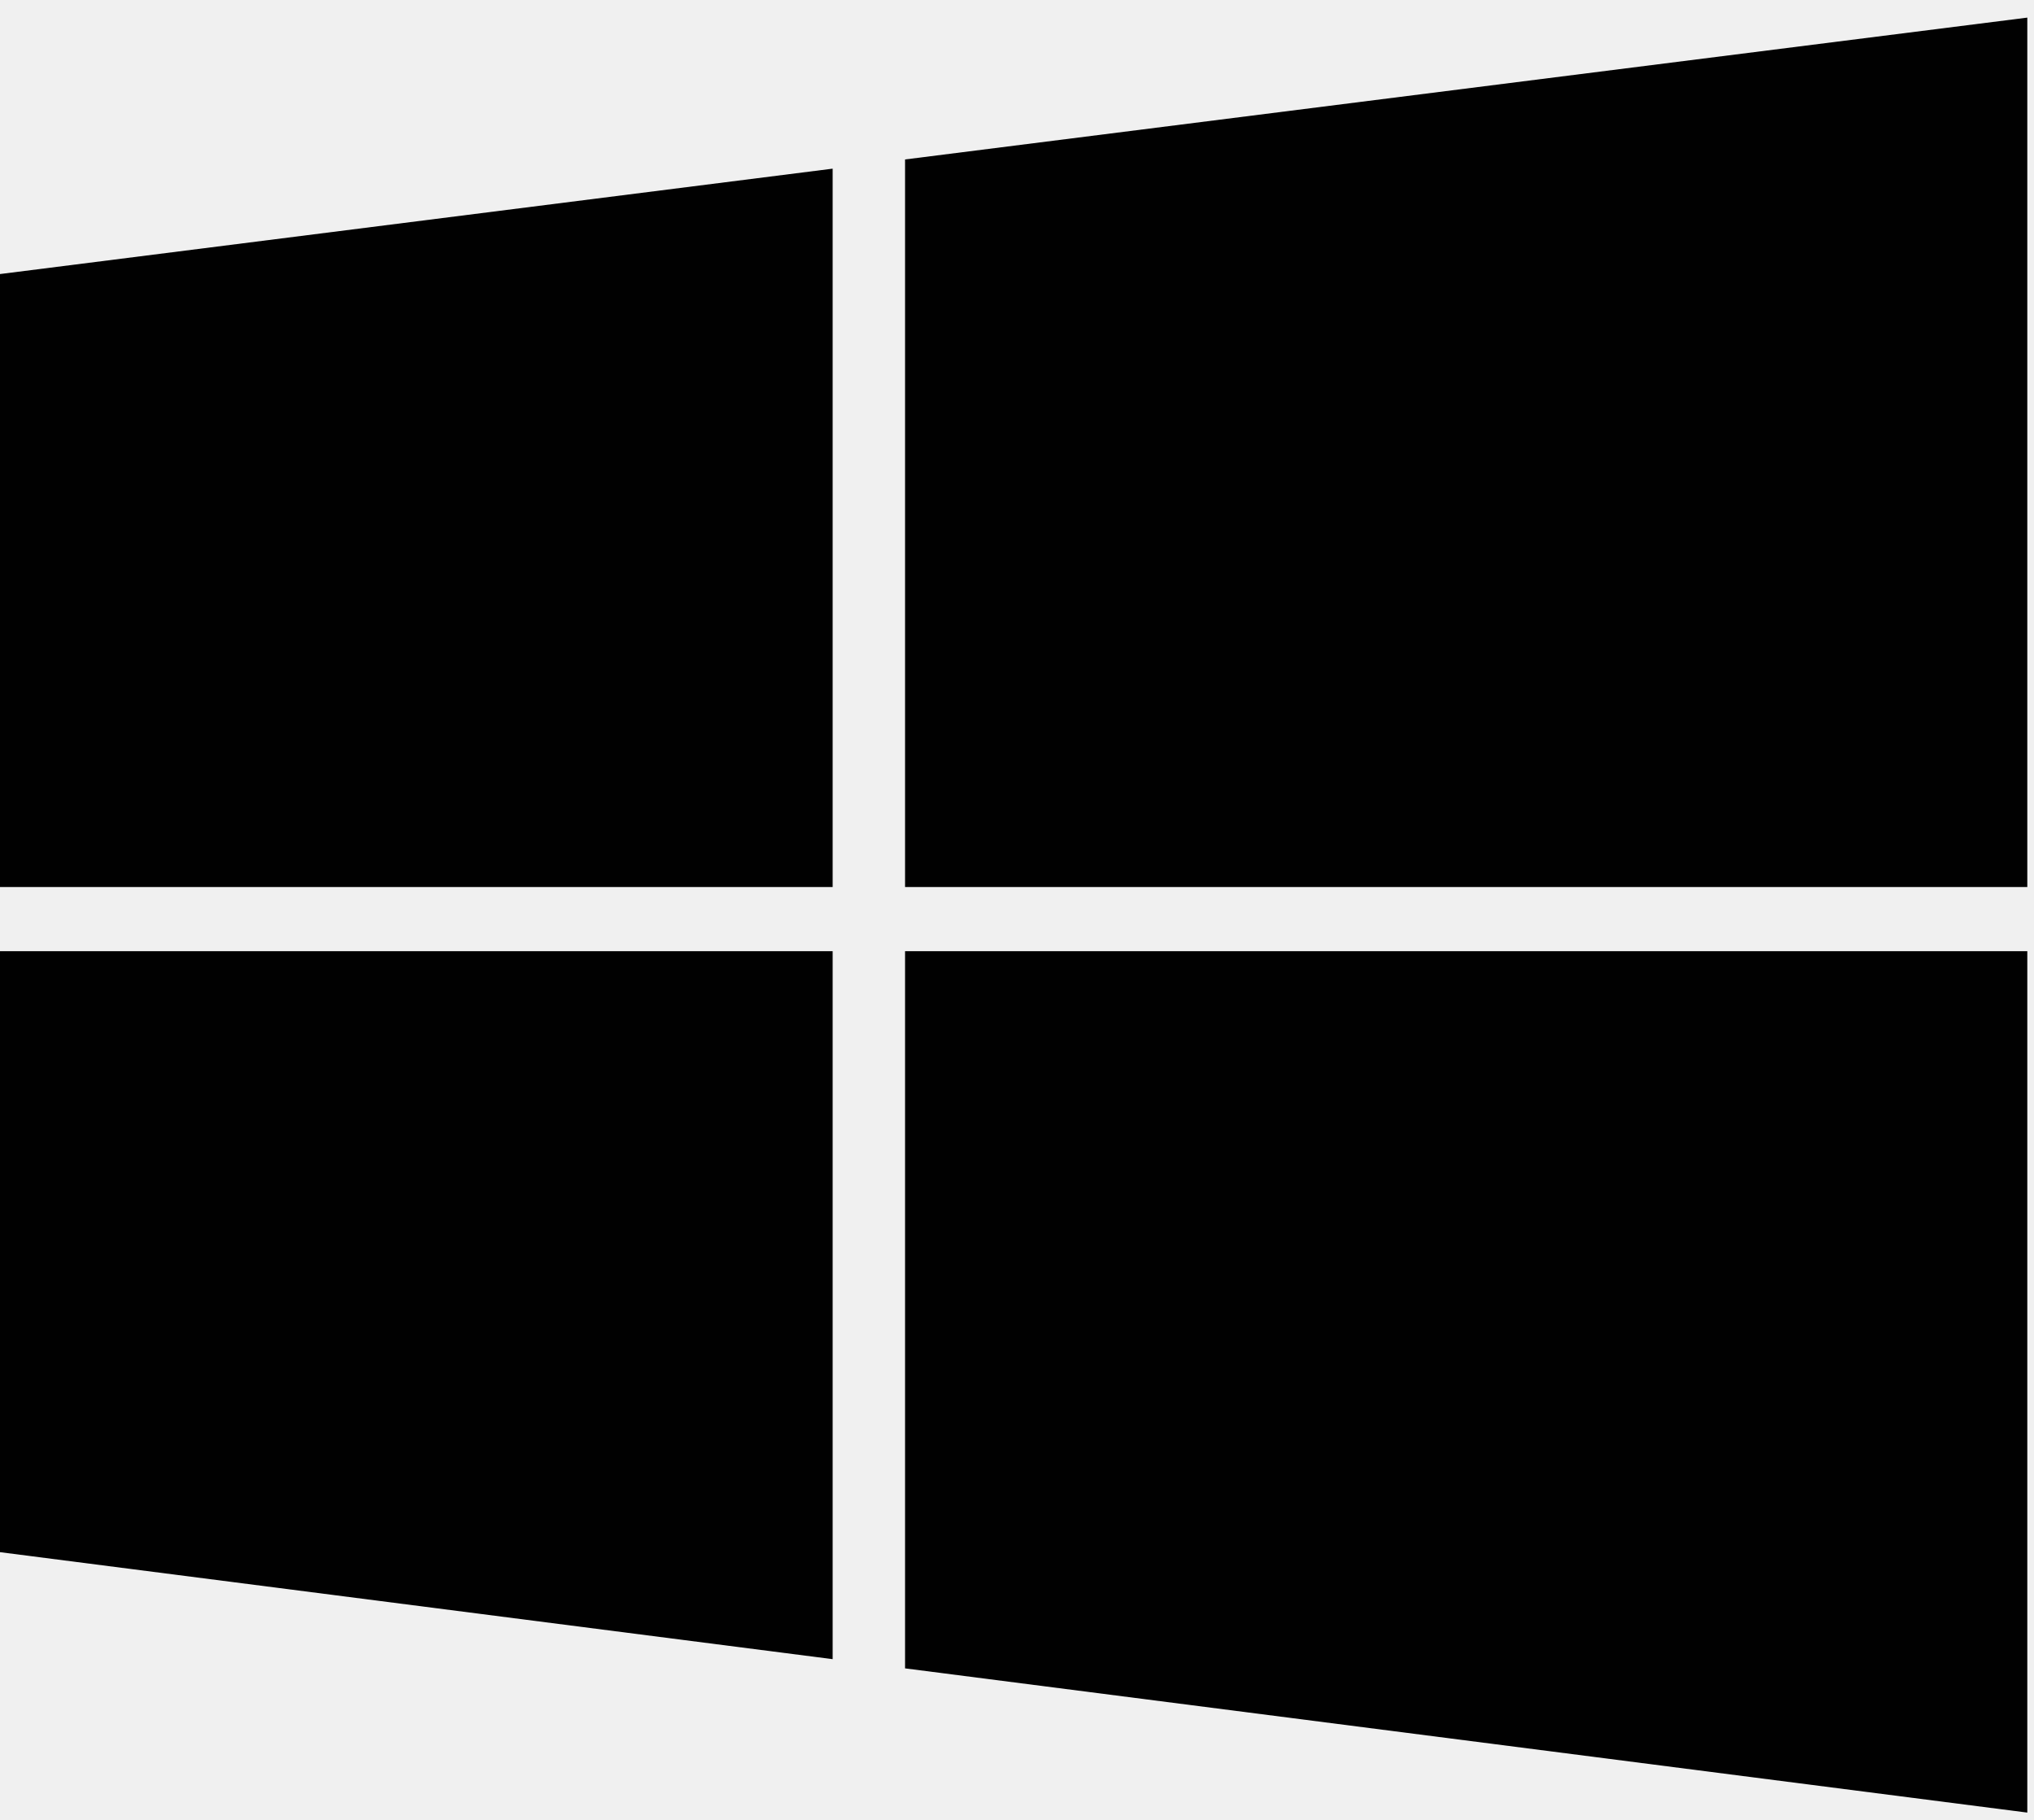
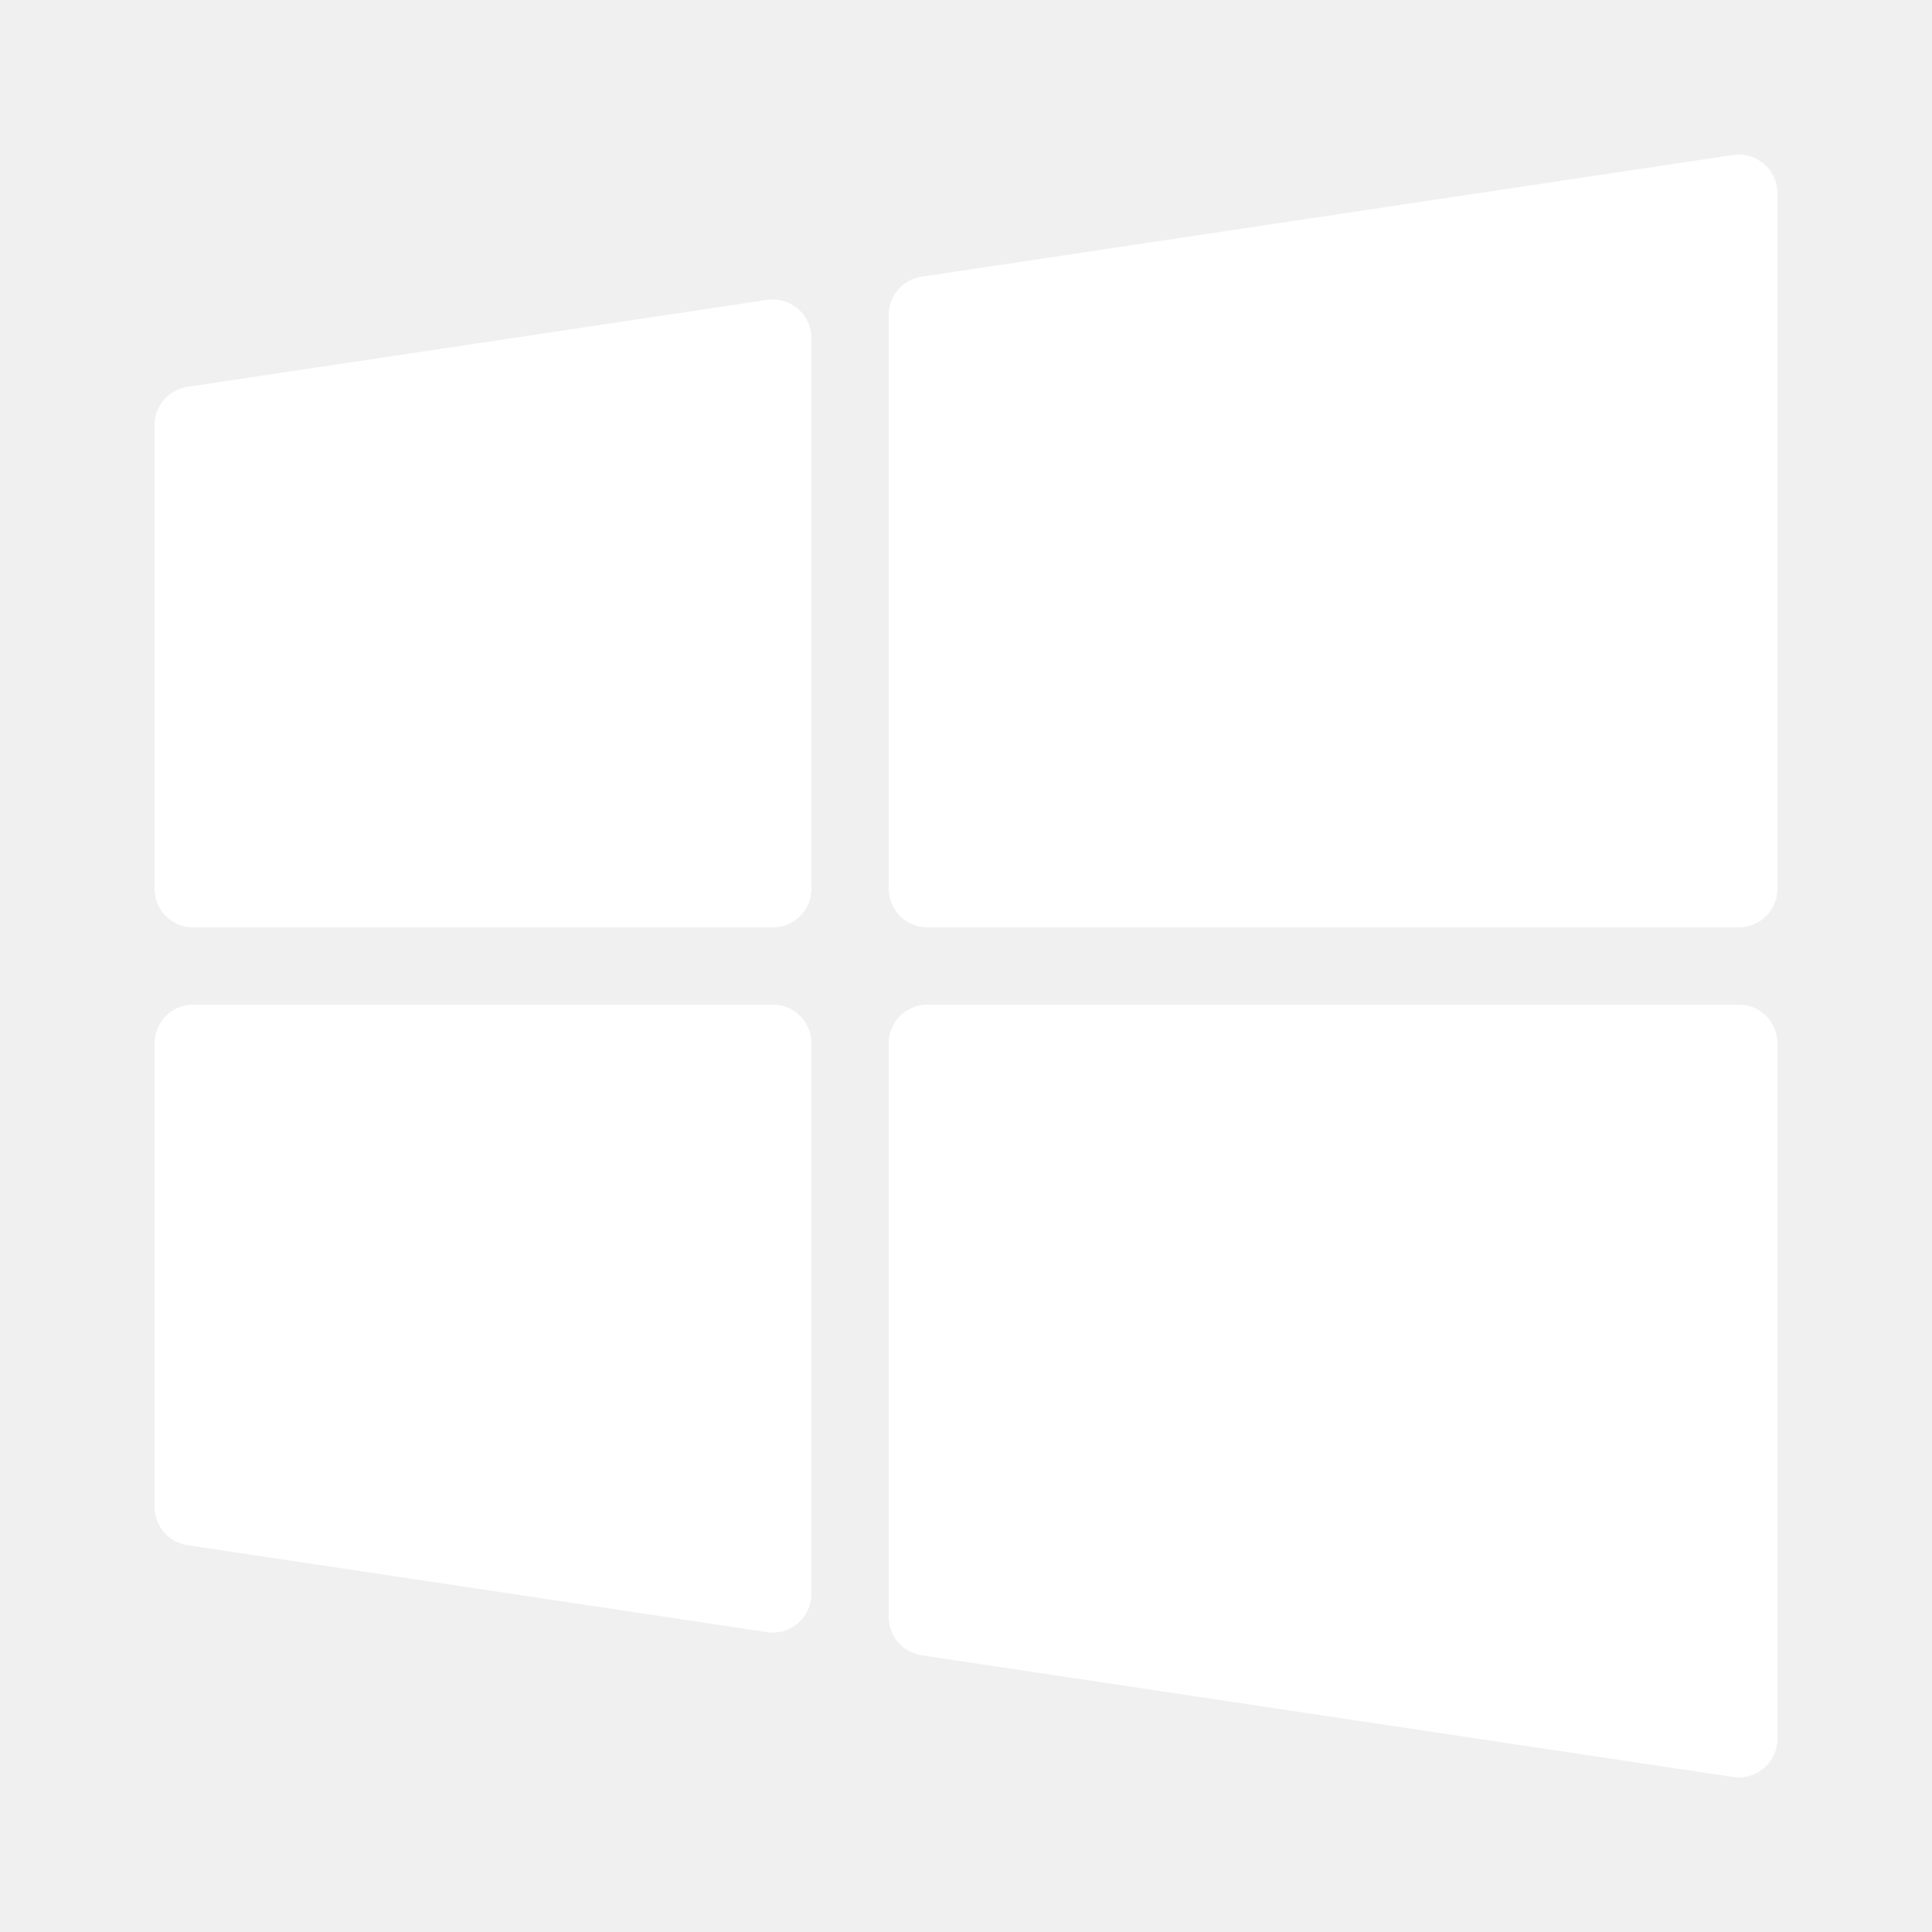
- <svg xmlns="http://www.w3.org/2000/svg" width="76" height="68" viewBox="0 0 76 68" fill="none">
-   <path d="M75.75 35.541H33.817V62.339L75.75 67.728V35.541ZM31.112 35.541H0V57.997L31.112 61.995V35.541ZM75.75 0.658L33.817 5.958V33.145H75.75V0.658ZM31.112 6.302L0 10.24V33.145H31.112V6.302Z" fill="#010101" />
+ <svg xmlns="http://www.w3.org/2000/svg" fill="#FFFFFF" viewBox="0 0 50 50" width="50px" height="50px">
+   <path d="M19.852 7.761l-15 2.25C4.362 10.085 4 10.505 4 11v12c0 .553.448 1 1 1h15c.552 0 1-.447 1-1V8.75c0-.291-.127-.567-.348-.758C20.432 7.803 20.139 7.721 19.852 7.761zM45.652 4.242c-.22-.189-.512-.271-.801-.231l-21 3.15C23.362 7.235 23 7.655 23 8.15V23c0 .553.448 1 1 1h21c.552 0 1-.447 1-1V5C46 4.709 45.873 4.433 45.652 4.242zM20 26H5c-.552 0-1 .447-1 1v12c0 .495.362.915.852.989l15 2.25c.05.007.099.011.148.011.238 0 .47-.085.652-.242C20.873 41.817 21 41.541 21 41.25V27C21 26.447 20.552 26 20 26zM45 26H24c-.552 0-1 .447-1 1v14.85c0 .495.362.915.852.989l21 3.15C44.901 45.996 44.951 46 45 46c.238 0 .47-.085.652-.242C45.873 45.567 46 45.291 46 45V27C46 26.447 45.552 26 45 26z" />
</svg>
